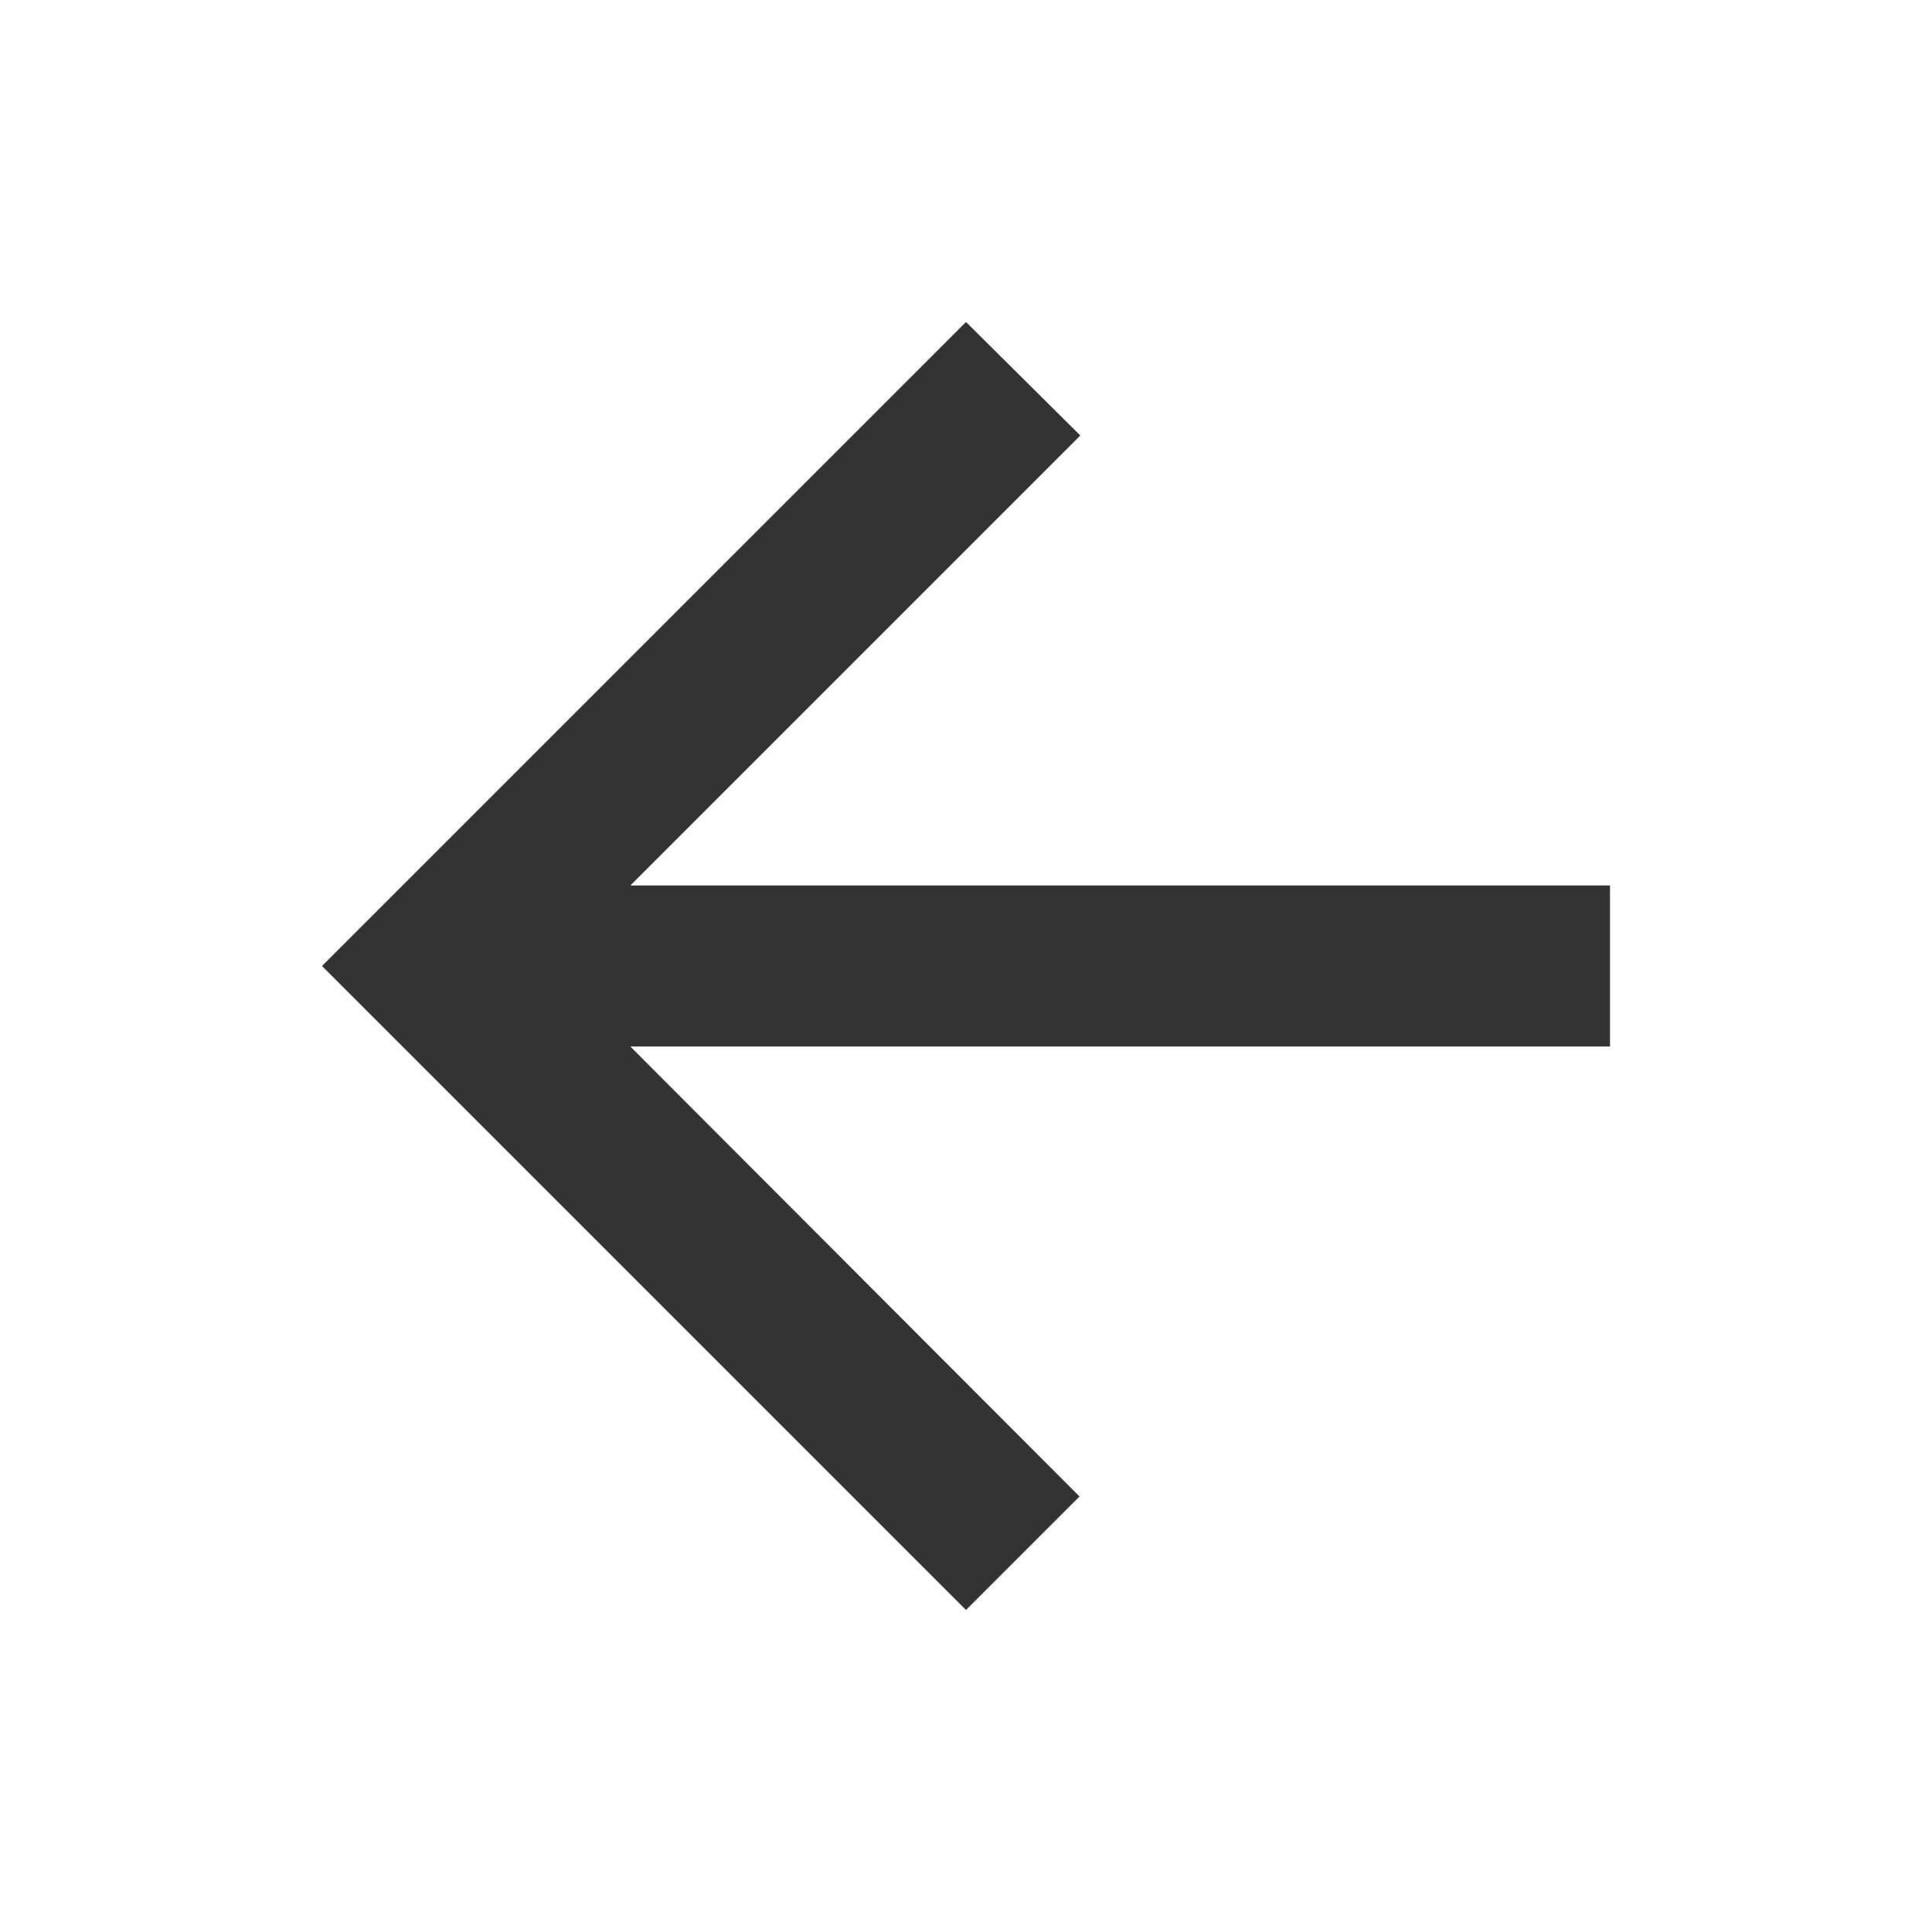
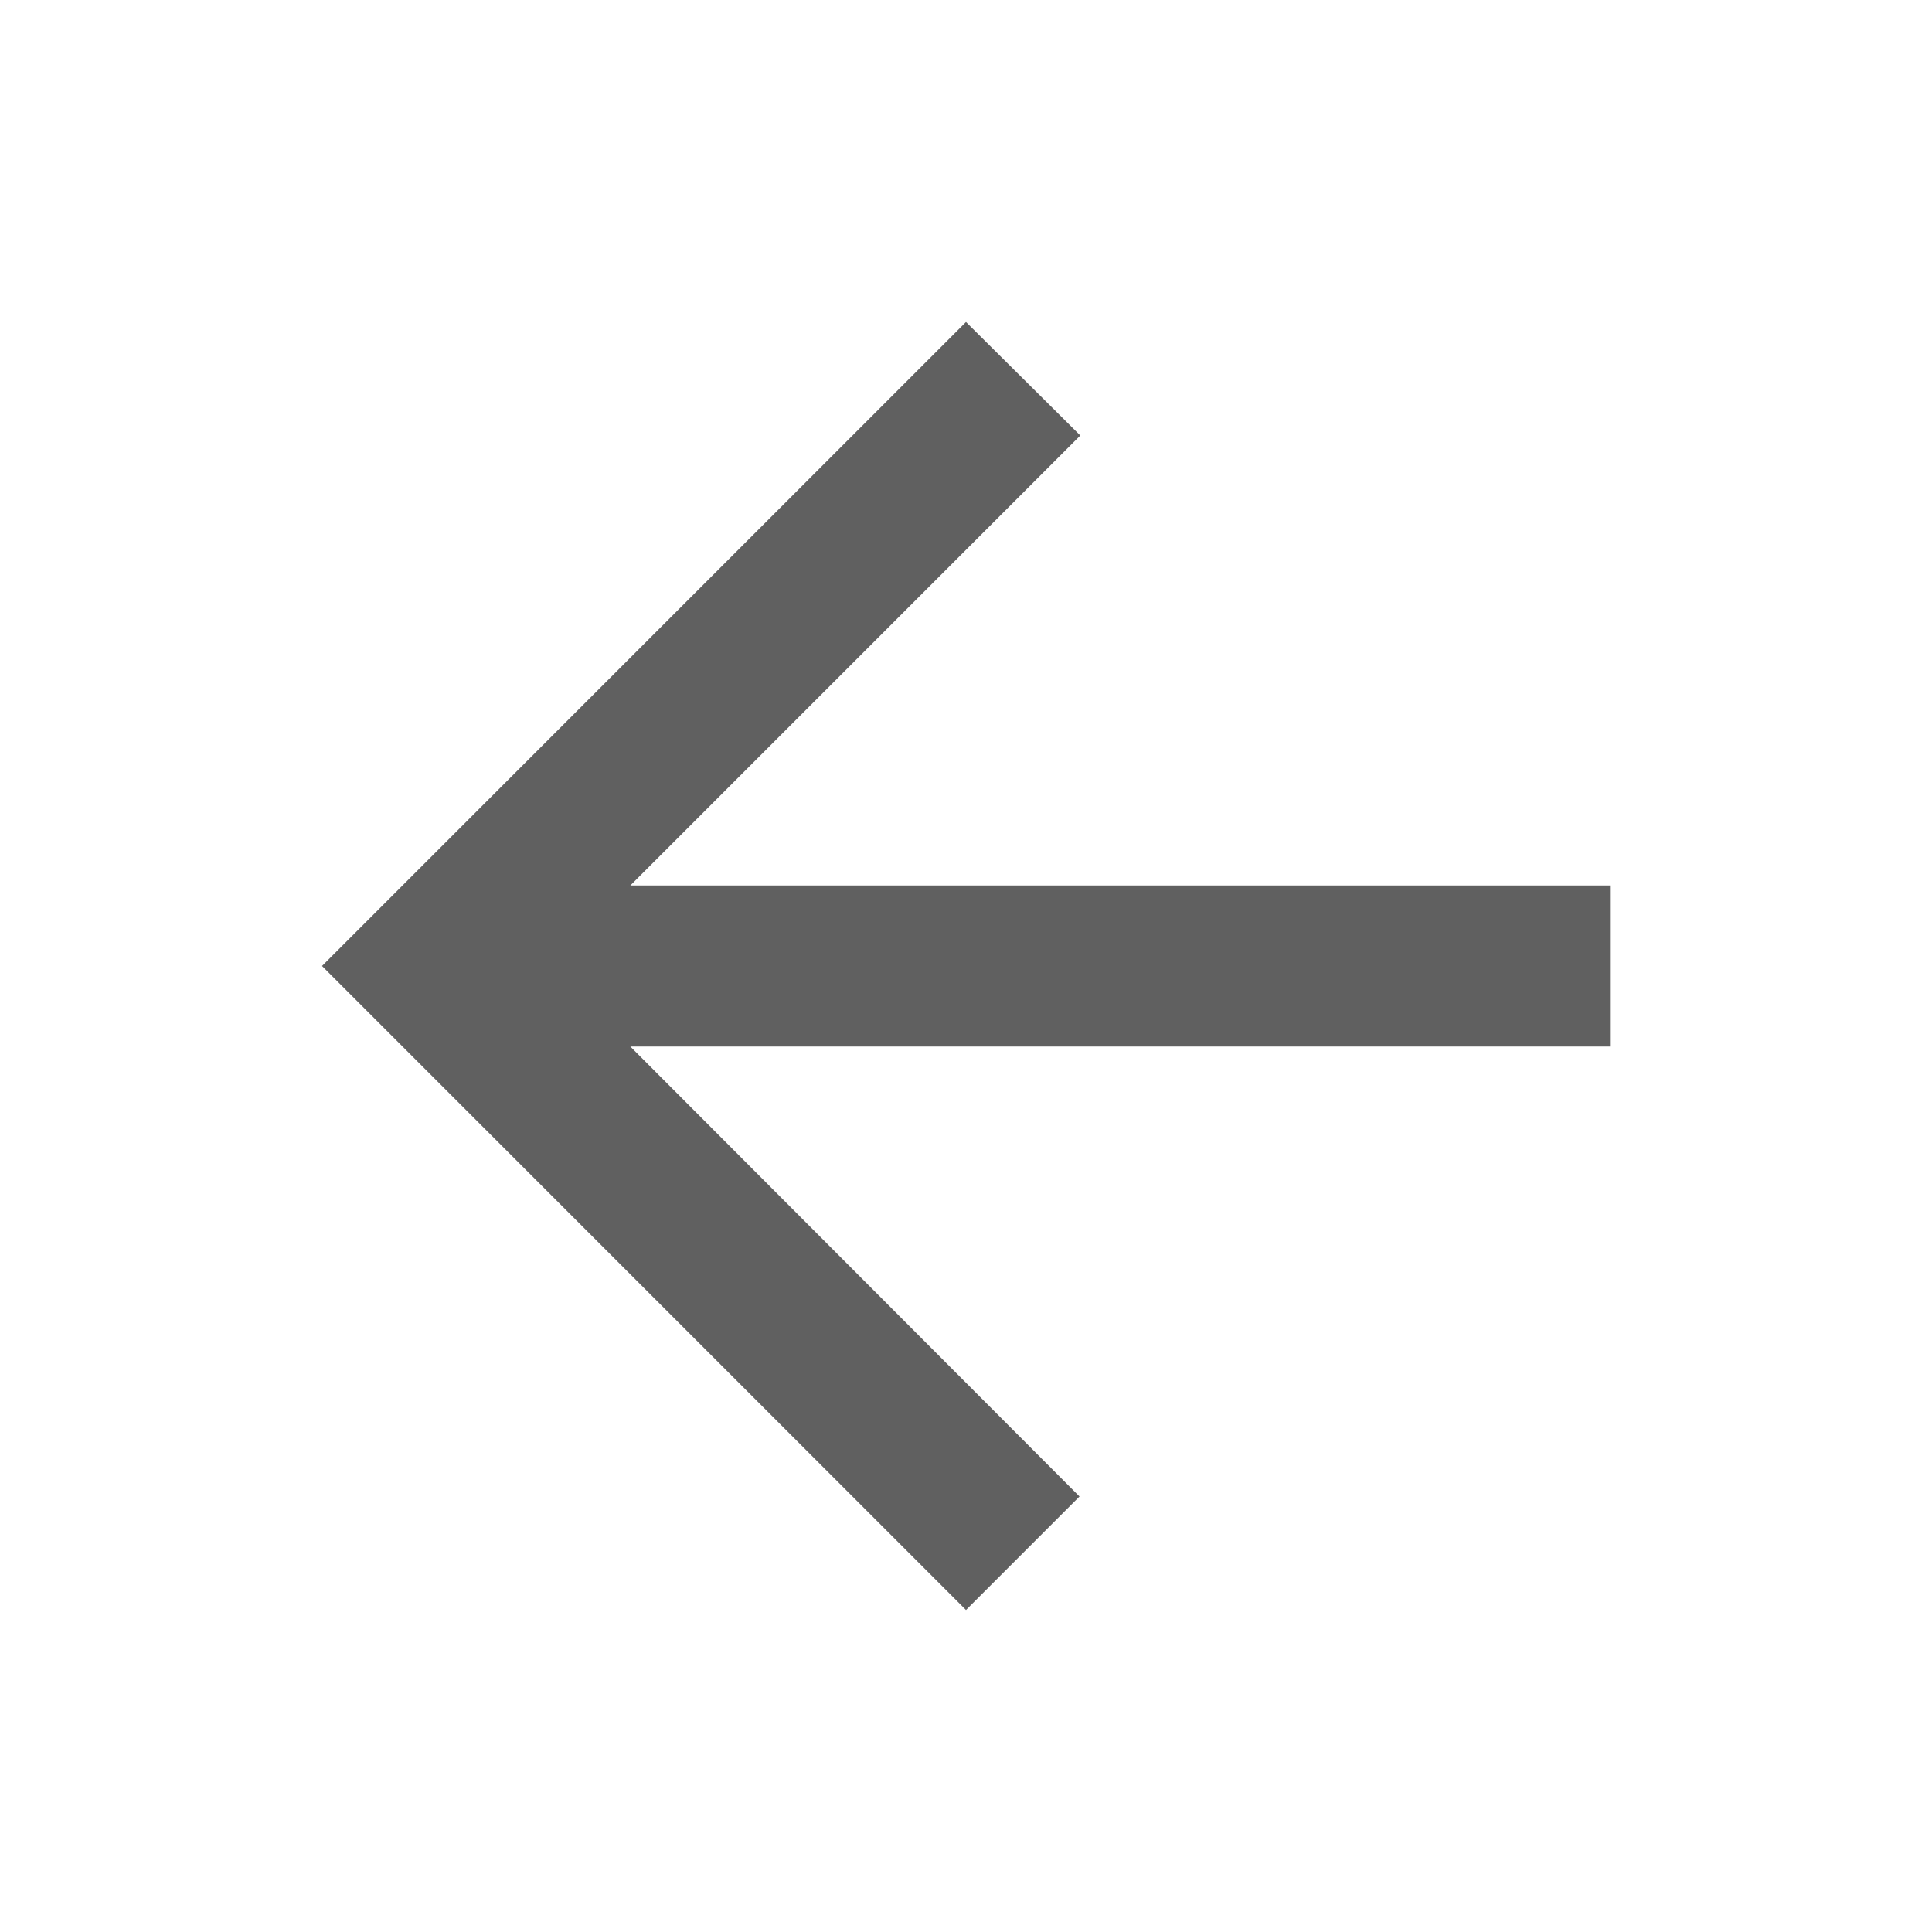
- <svg xmlns="http://www.w3.org/2000/svg" height="35" viewBox="0 0 24 24" width="35" fill="hsl(0, 0%, 20%)">
+ <svg xmlns="http://www.w3.org/2000/svg" height="35" viewBox="0 0 24 24" width="35" fill="rgb(96 96 96)">
  <path d="M0 0h24v24H0z" fill="none" />
  <path d="M20 11H7.83l5.59-5.59L12 4l-8 8 8 8 1.41-1.41L7.83 13H20v-2z" />
</svg>
